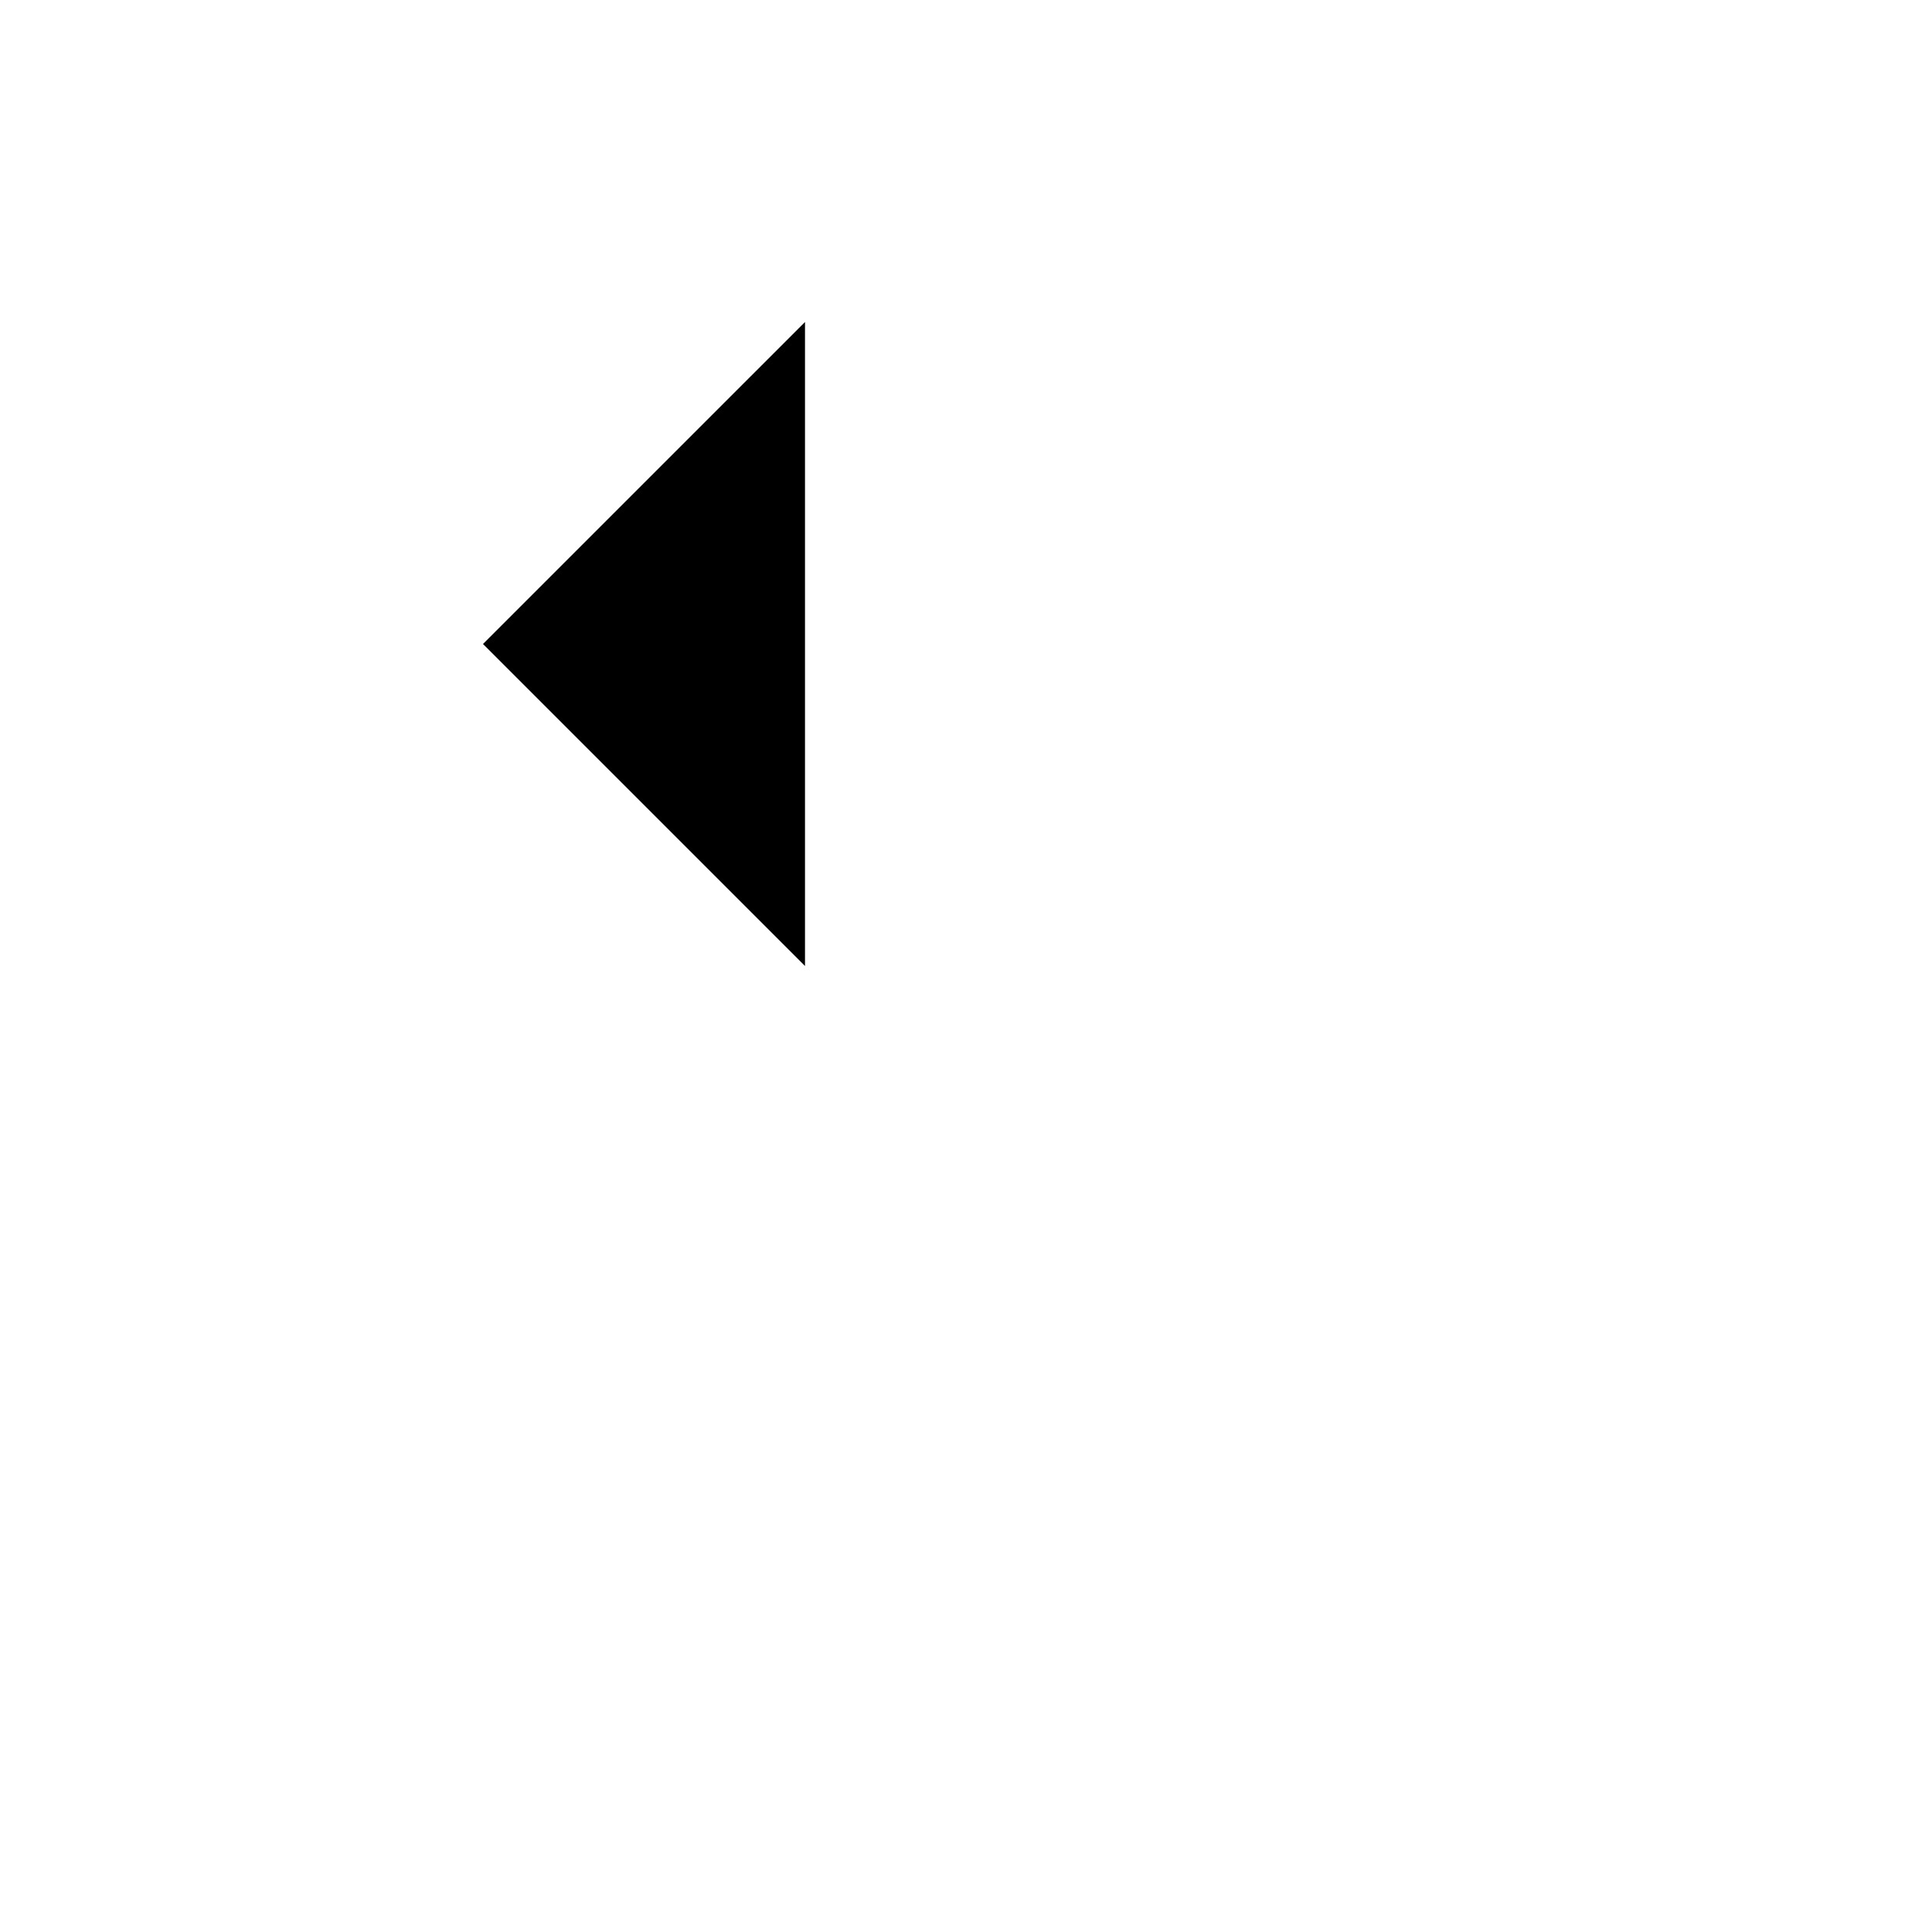
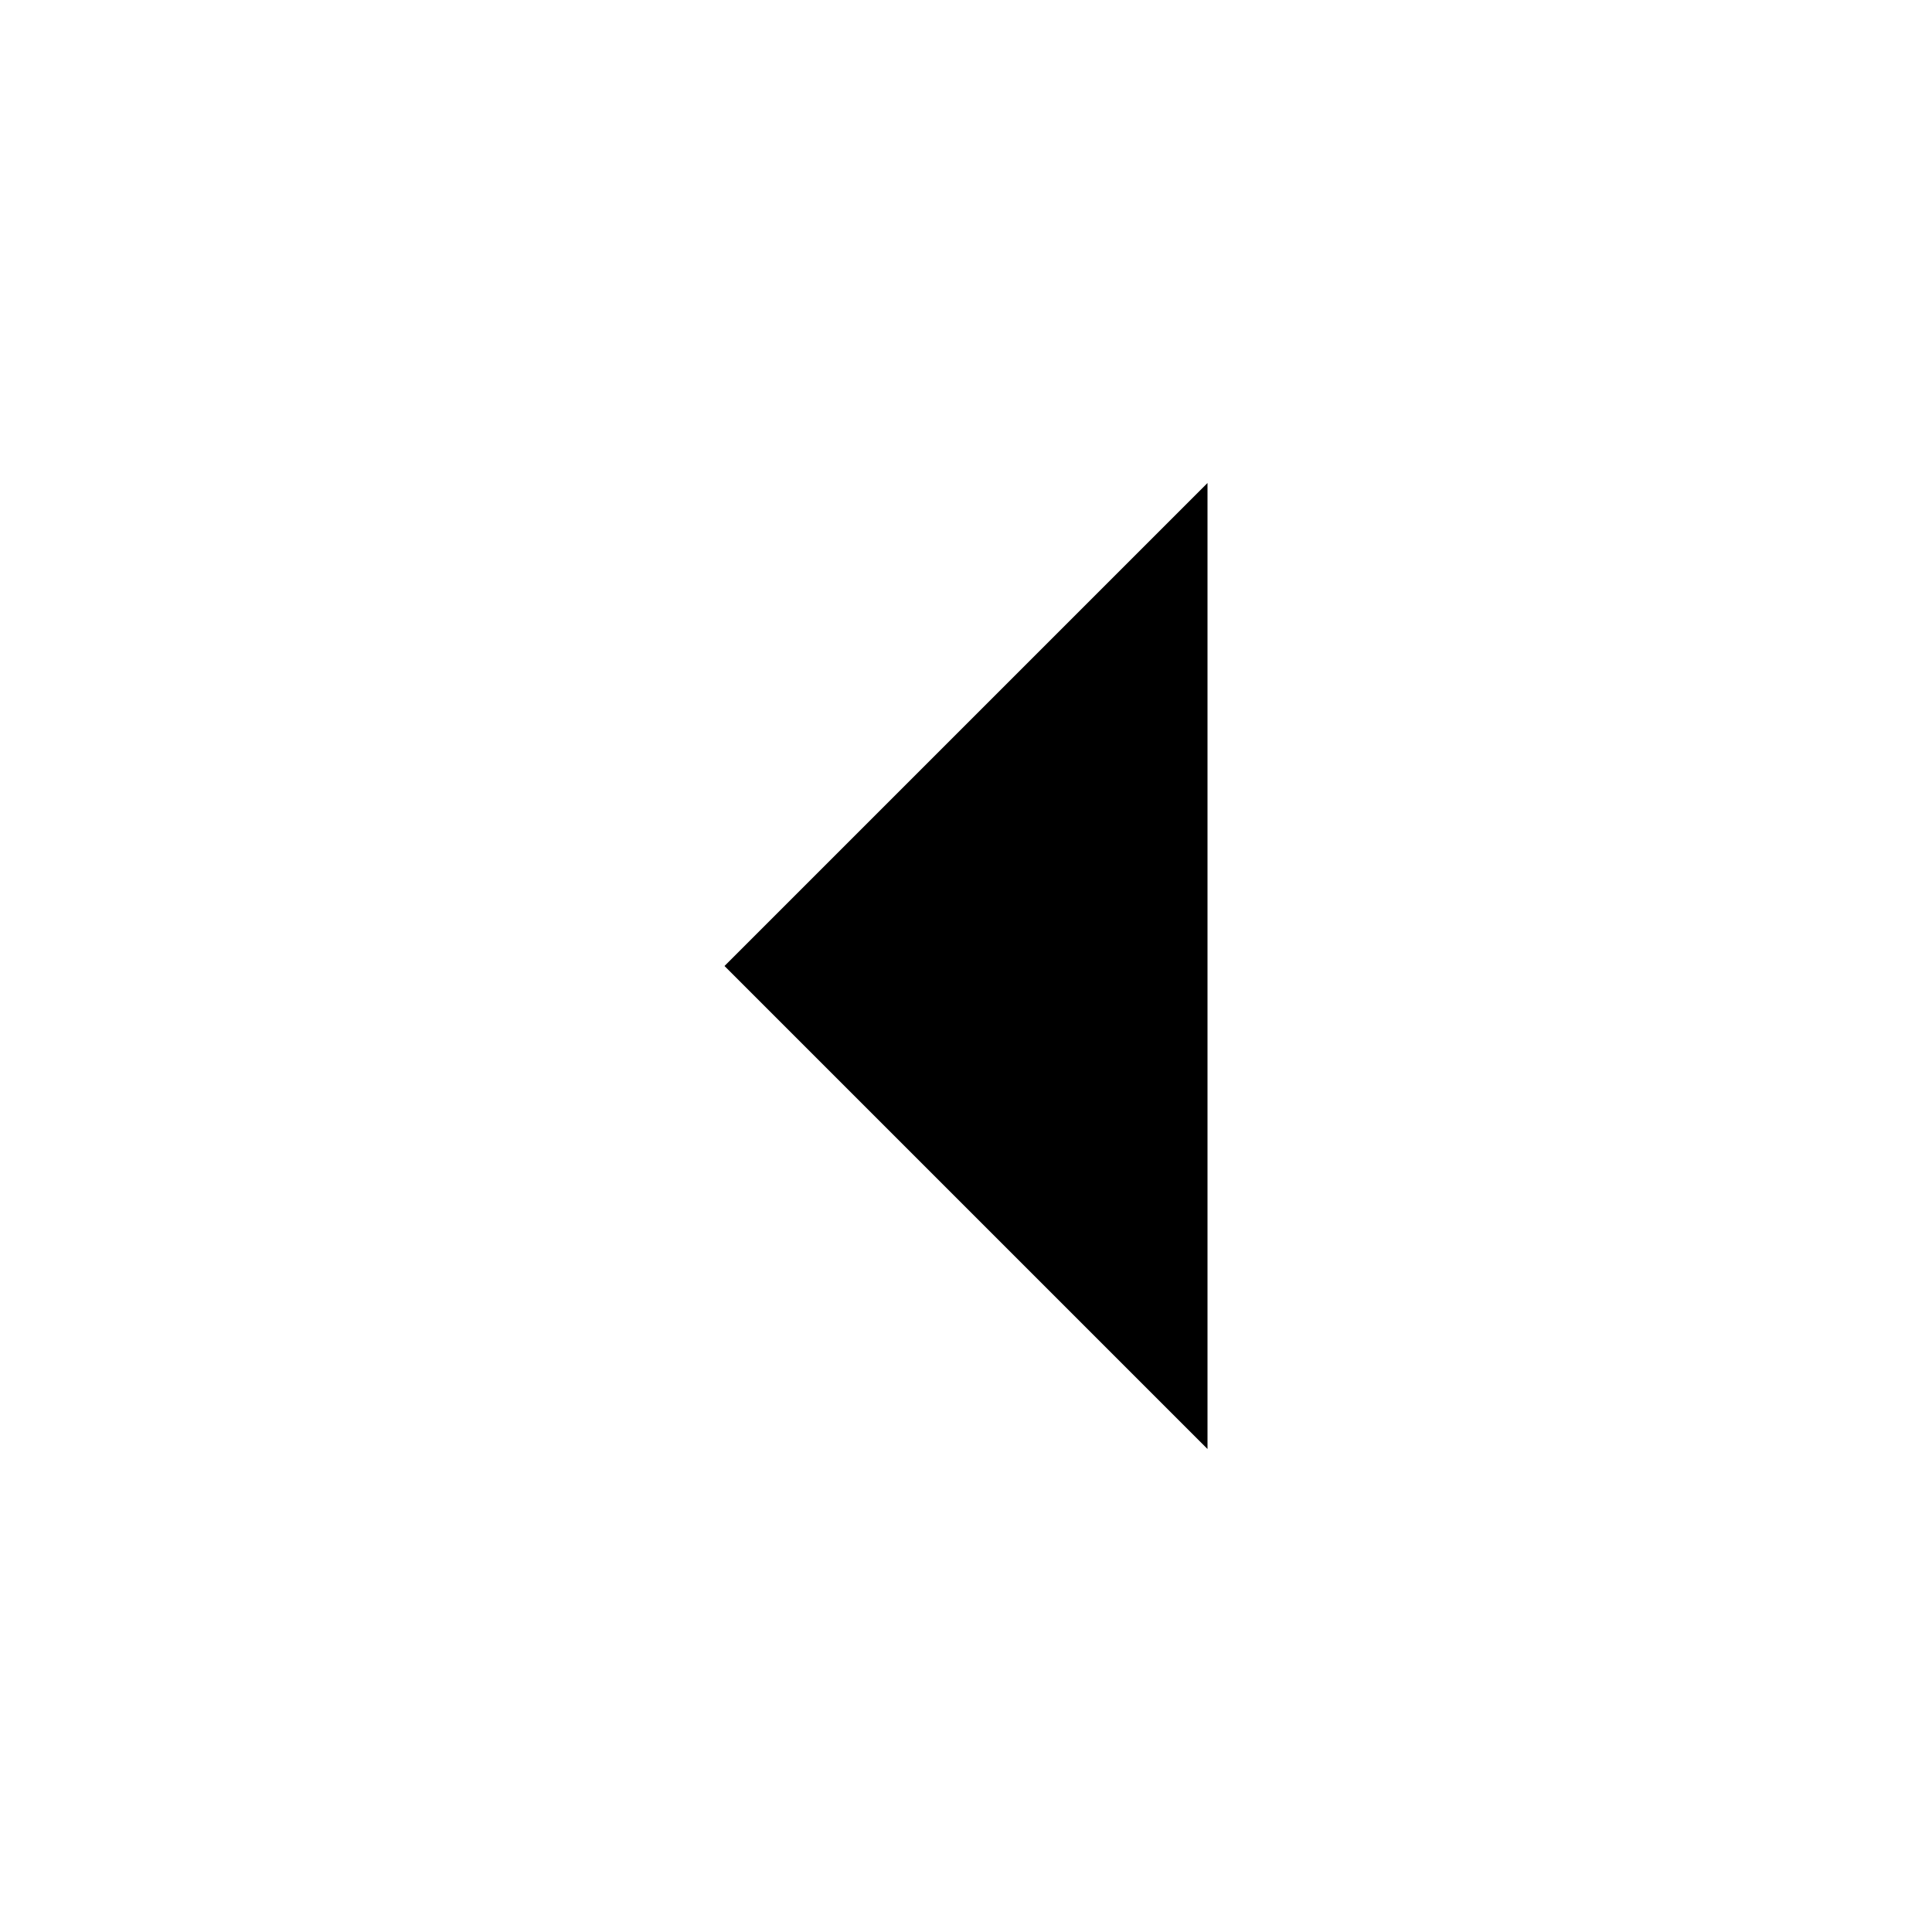
- <svg xmlns="http://www.w3.org/2000/svg" width="100%" height="100%" viewBox="0 0 24 24" fill="current">
+ <svg xmlns="http://www.w3.org/2000/svg" width="100%" height="100%" viewBox="0 0 16 16" fill="current">
  <path d="M10 12L6 8L10 4" stroke="current" stroke-width="1.2" stroke-linecap="round" stroke-linejoin="round" />
</svg>
